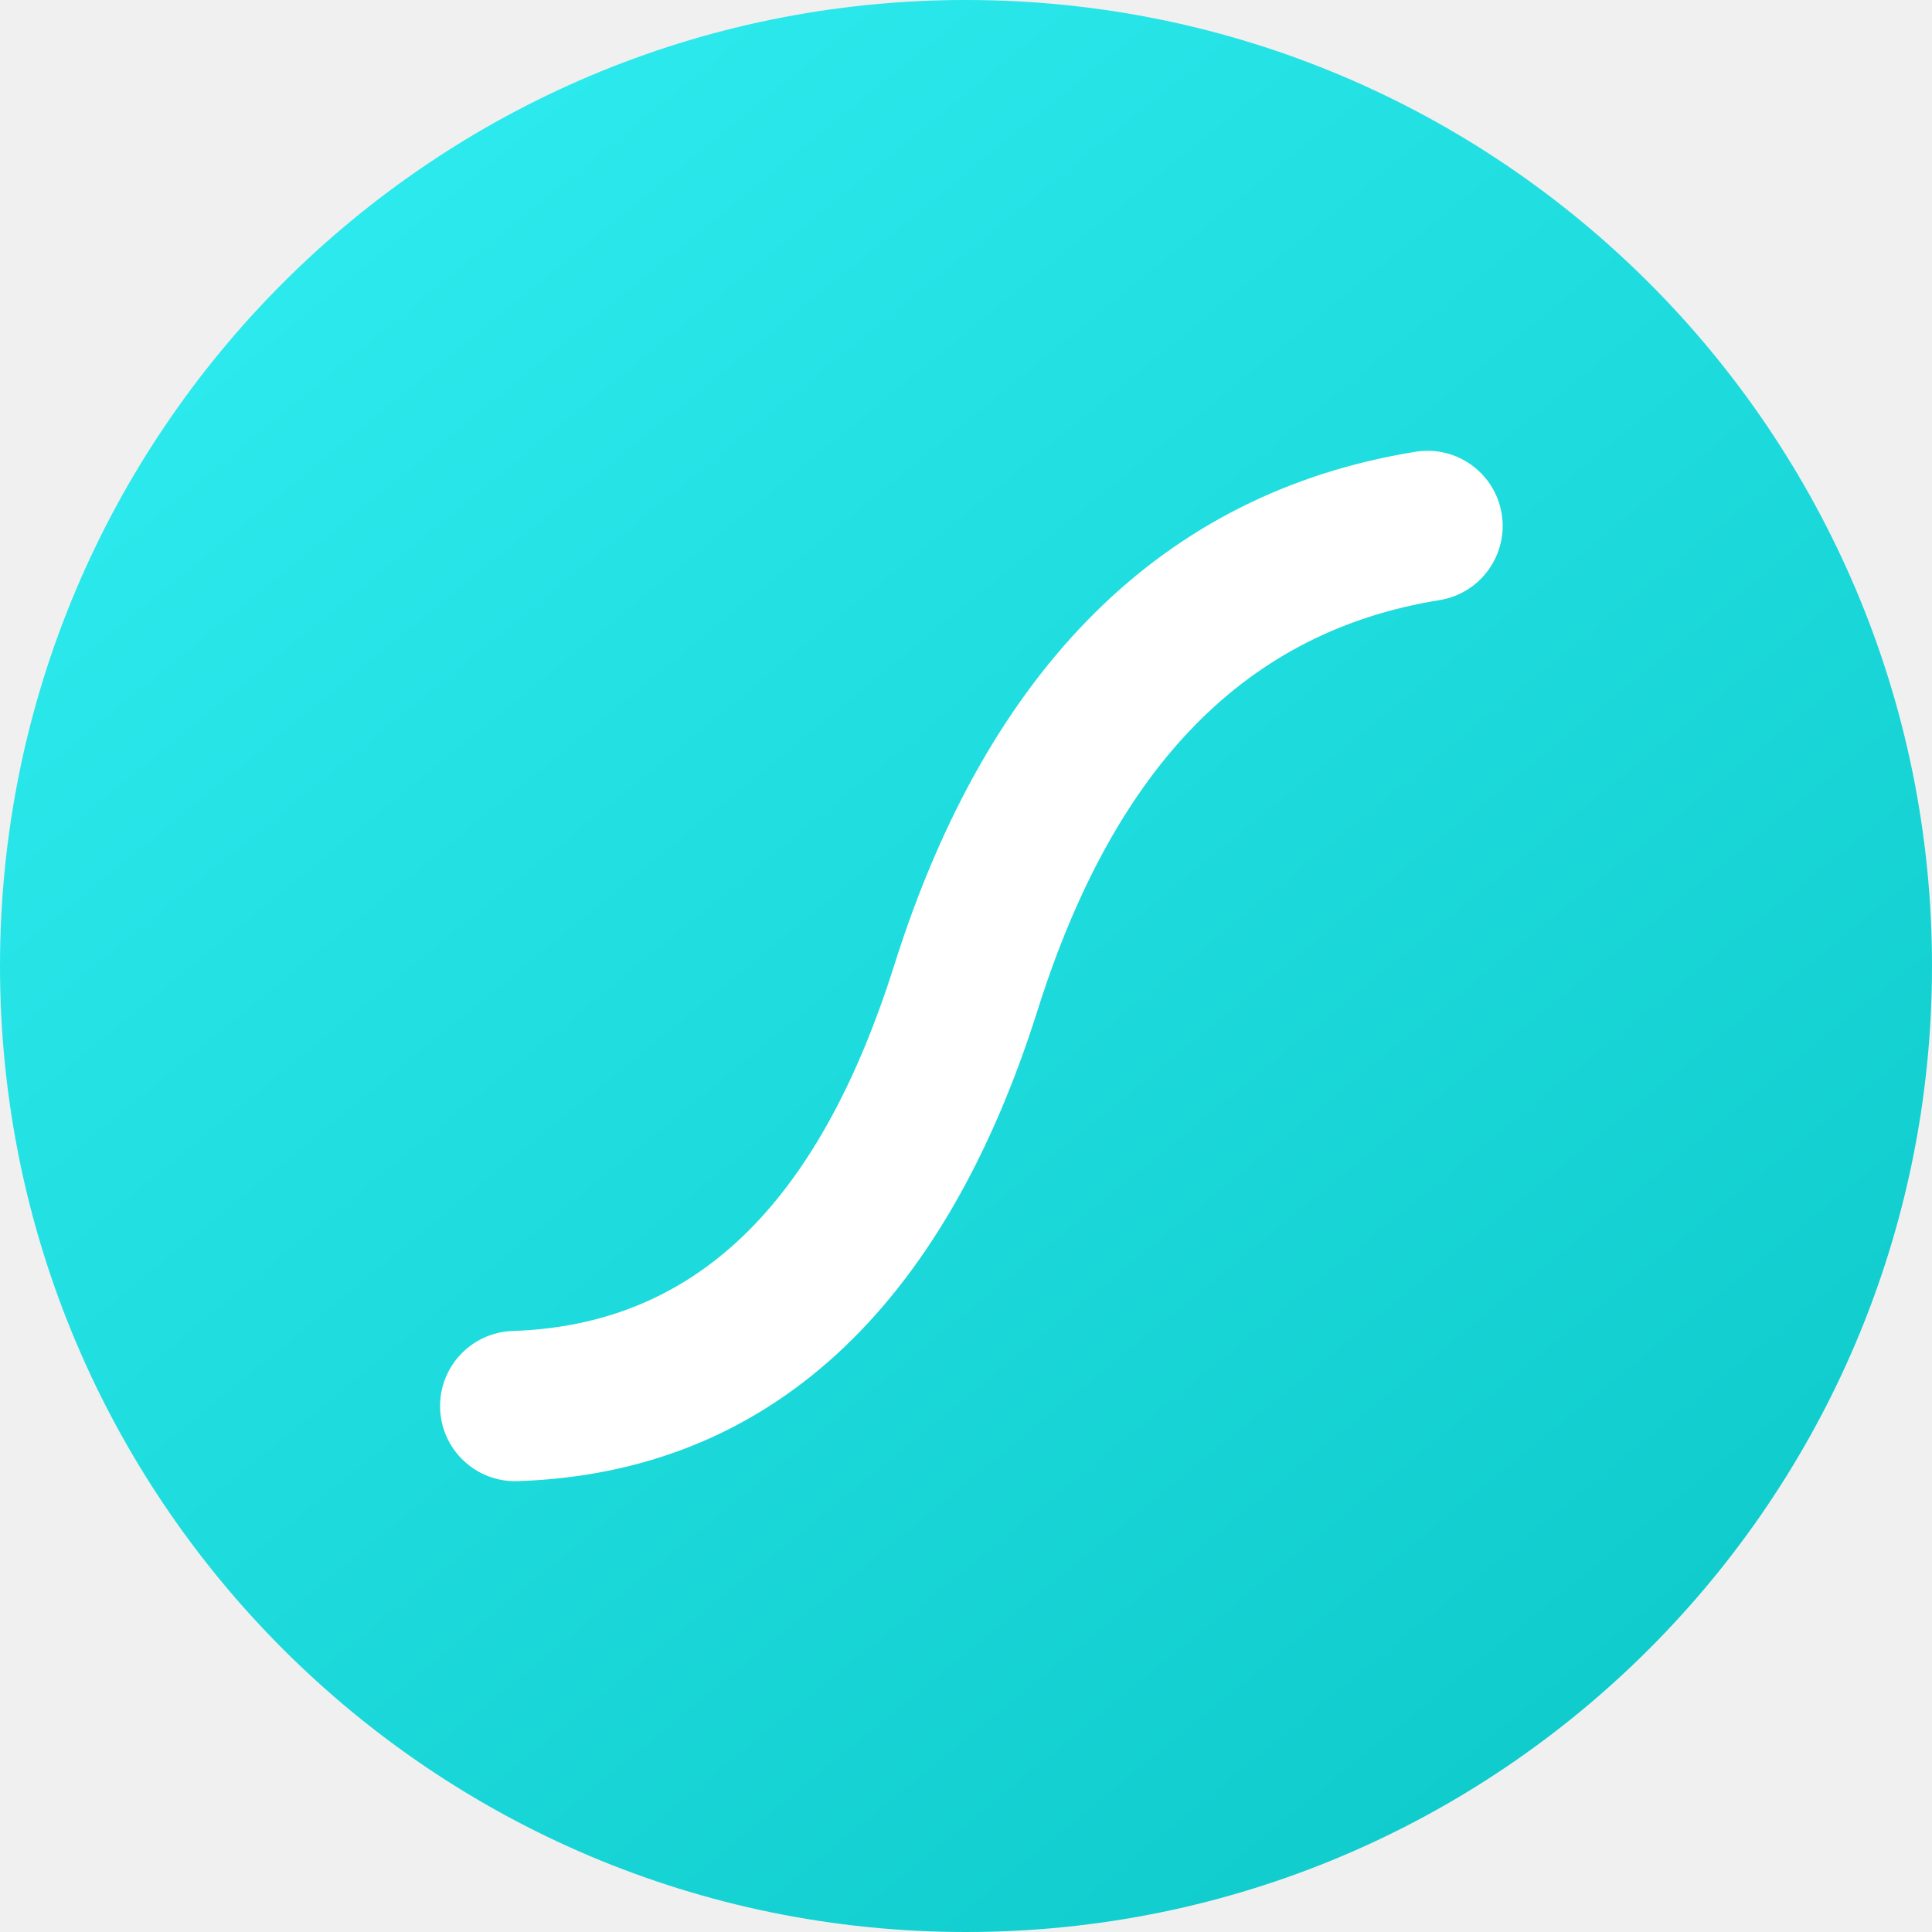
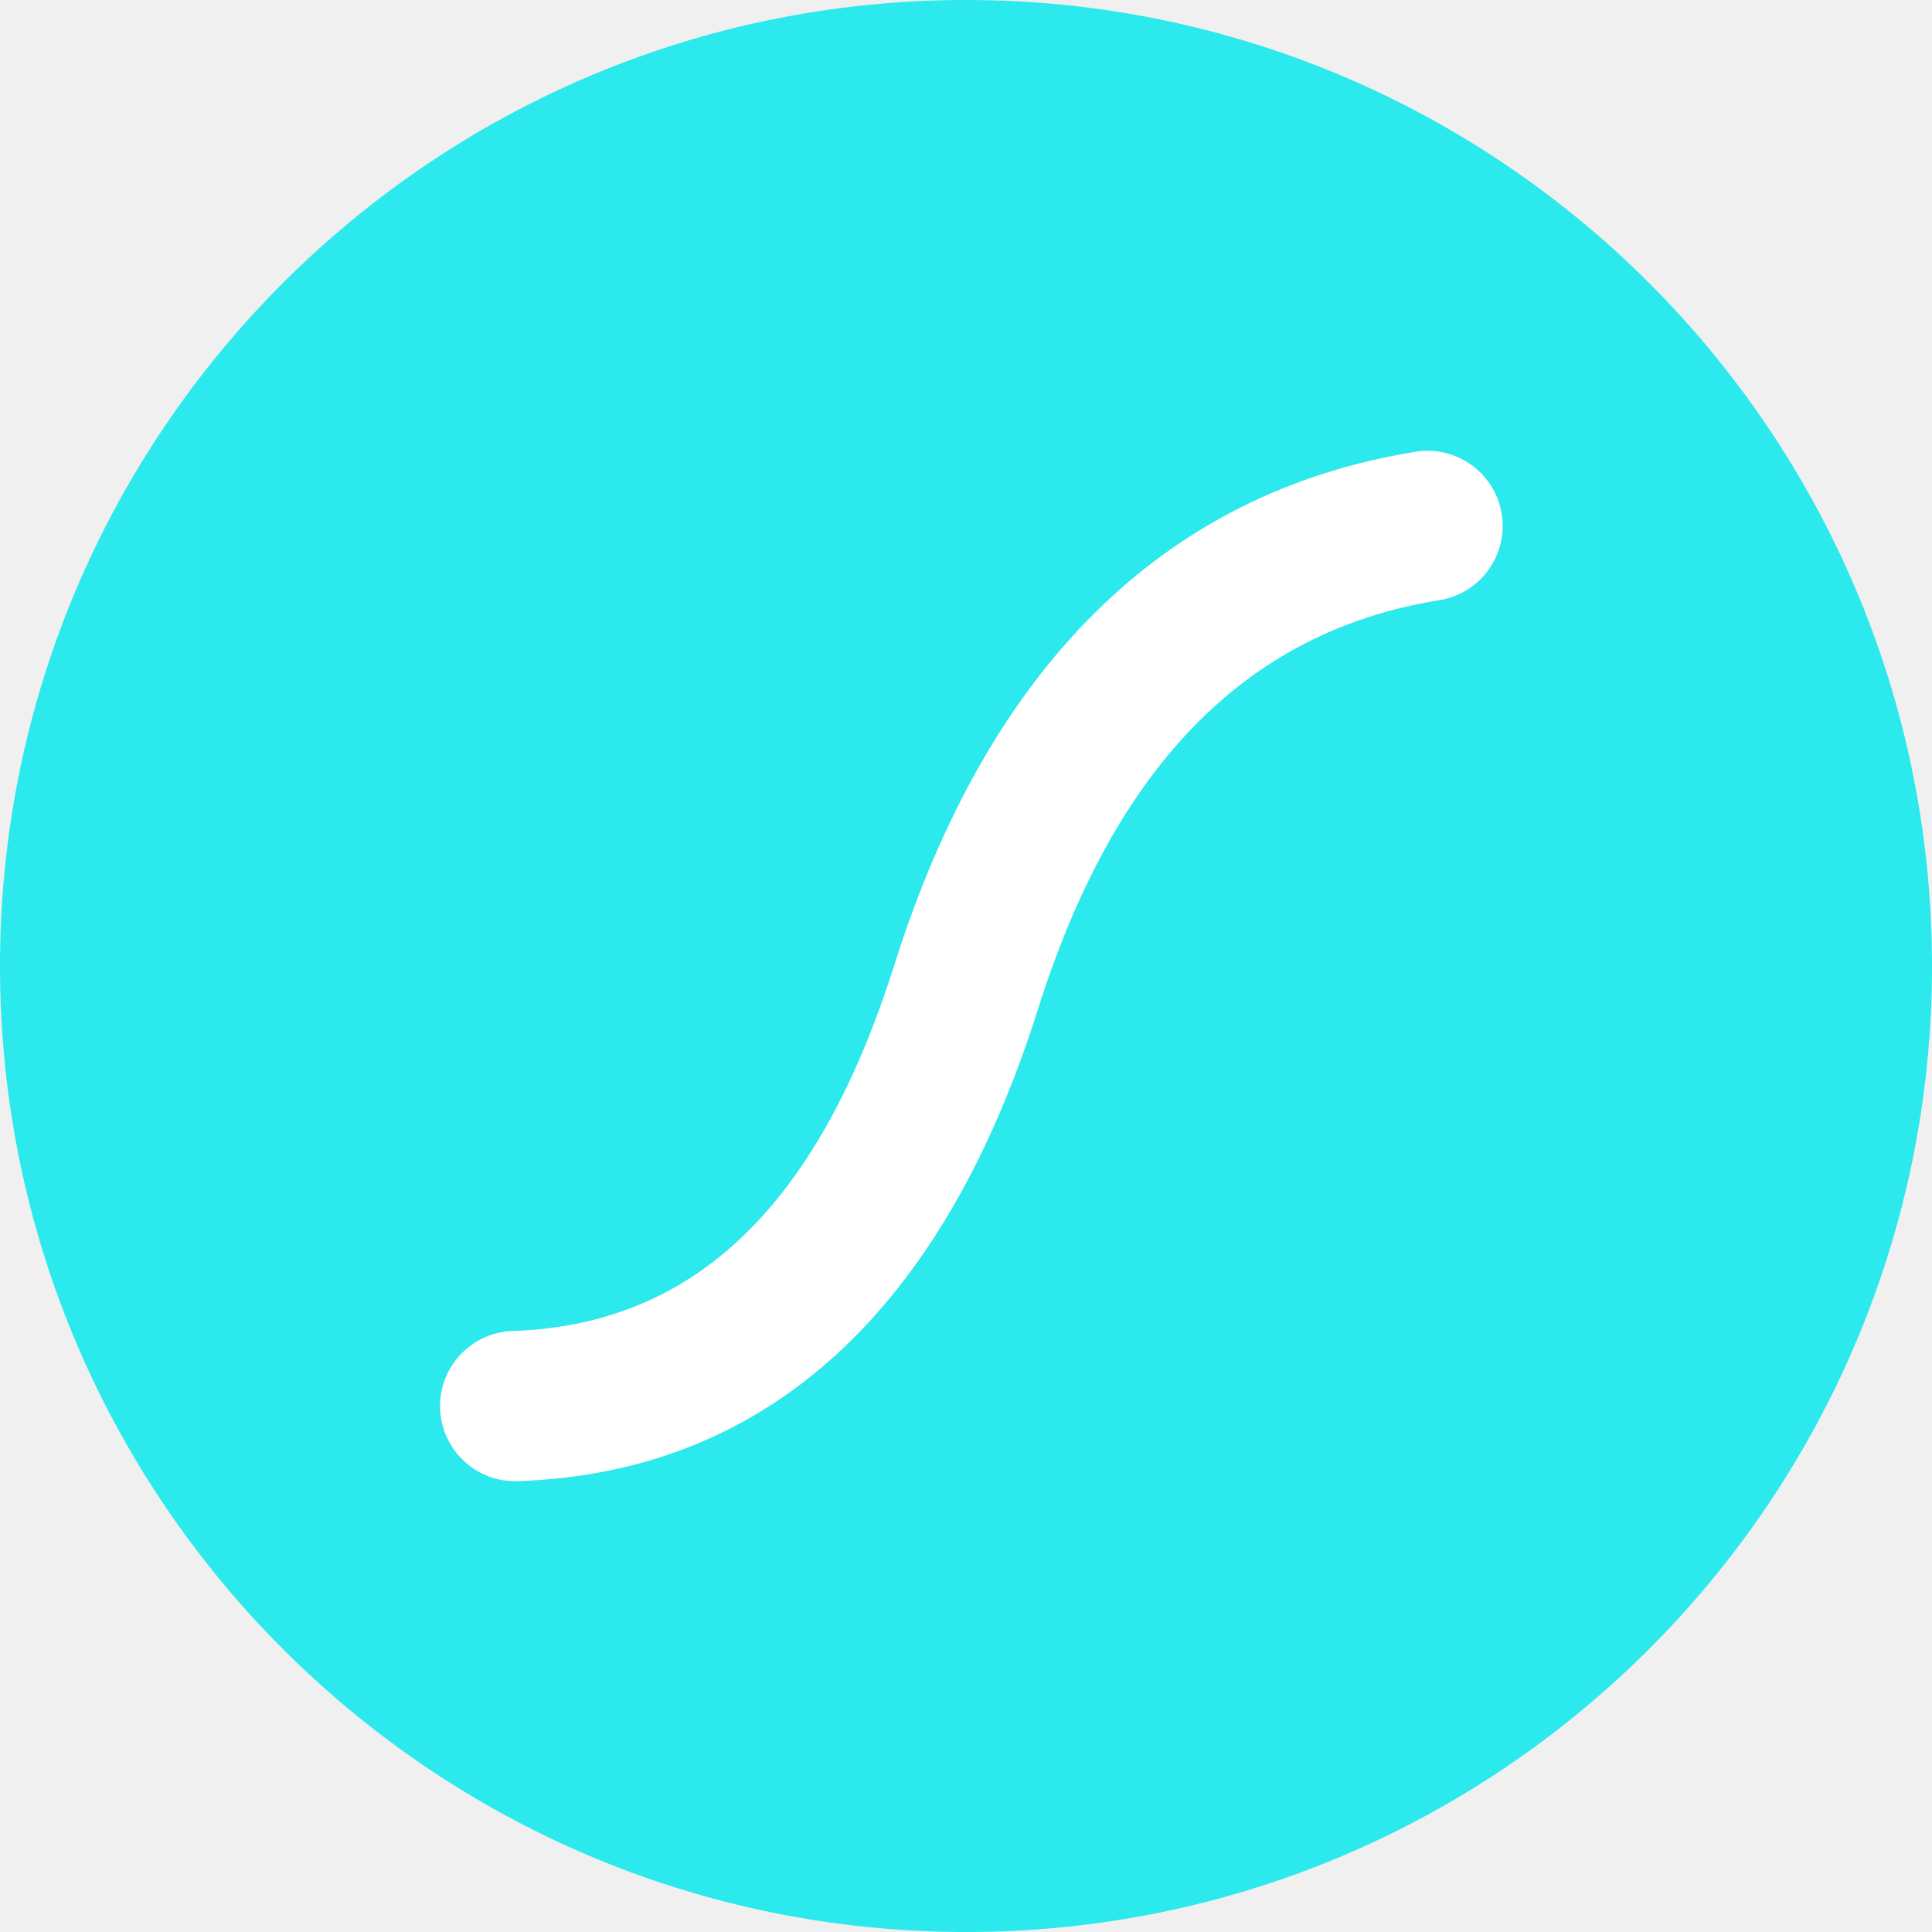
- <svg xmlns="http://www.w3.org/2000/svg" width="180px" height="180px" viewBox="0 0 180 180" version="1.1">
+ <svg xmlns="http://www.w3.org/2000/svg" width="180" height="180" viewBox="0 0 180 180" fill="none">
+   <g clip-path="url(#clip0_4122_1364)">
+     <path d="M90 180C139.706 180 180 139.706 180 90C180 40.294 139.706 0 90 0C40.294 0 0 40.294 0 90C0 139.706 40.294 180 90 180Z" fill="url(#paint0_linear_4122_1364)" />
+     <path d="M131.885 42.089C108.39 45.879 92.07 62.199 83.325 89.892C76.149 112.616 64.486 123.447 47.767 124.004C43.903 124.133 40.875 127.369 41.004 131.233C41.133 135.097 44.369 138.125 48.233 137.996C71.514 137.22 87.851 122.05 96.675 94.108C103.93 71.135 116.277 58.788 134.115 55.911C137.931 55.295 140.526 51.702 139.911 47.885C139.295 44.069 135.702 41.474 131.885 42.089Z" fill="white" />
+   </g>
  <defs>
-     <linearGradient x1="18.889%" y1="12.211%" x2="81.111%" y2="88.322%" id="linearGradient-1">
-       <stop stop-color="#2BE9EC" offset="0%" />
-       <stop stop-color="#10CCCD" offset="100%" />
+     <linearGradient id="paint0_linear_4122_1364" x1="3400" y1="2198.05" x2="14600" y2="15898" gradientUnits="userSpaceOnUse">
+       <stop stop-color="#2BE9EC" />
+       <stop offset="1" stop-color="#10CCCD" />
    </linearGradient>
+     <clipPath id="clip0_4122_1364">
+       <rect width="180" height="180" fill="white" />
+     </clipPath>
  </defs>
-   <g id="页面1" stroke="none" stroke-width="1" fill="none" fill-rule="evenodd">
-     <g id="编组" fill-rule="nonzero">
-       <circle id="椭圆形" fill="url(#linearGradient-1)" cx="90" cy="90" r="90" />
-       <path d="M131.885,42.089 C108.39,45.879 92.07,62.198 83.325,89.892 C76.149,112.616 64.486,123.447 47.767,124.004 C43.903,124.133 40.875,127.369 41.004,131.233 C41.133,135.097 44.369,138.125 48.233,137.996 C71.514,137.22 87.851,122.05 96.675,94.108 C103.93,71.135 116.277,58.788 134.115,55.911 C137.931,55.295 140.526,51.702 139.911,47.885 C139.295,44.069 135.702,41.474 131.885,42.089 Z" id="路径" fill="#FFFFFF" />
-     </g>
-   </g>
</svg>
